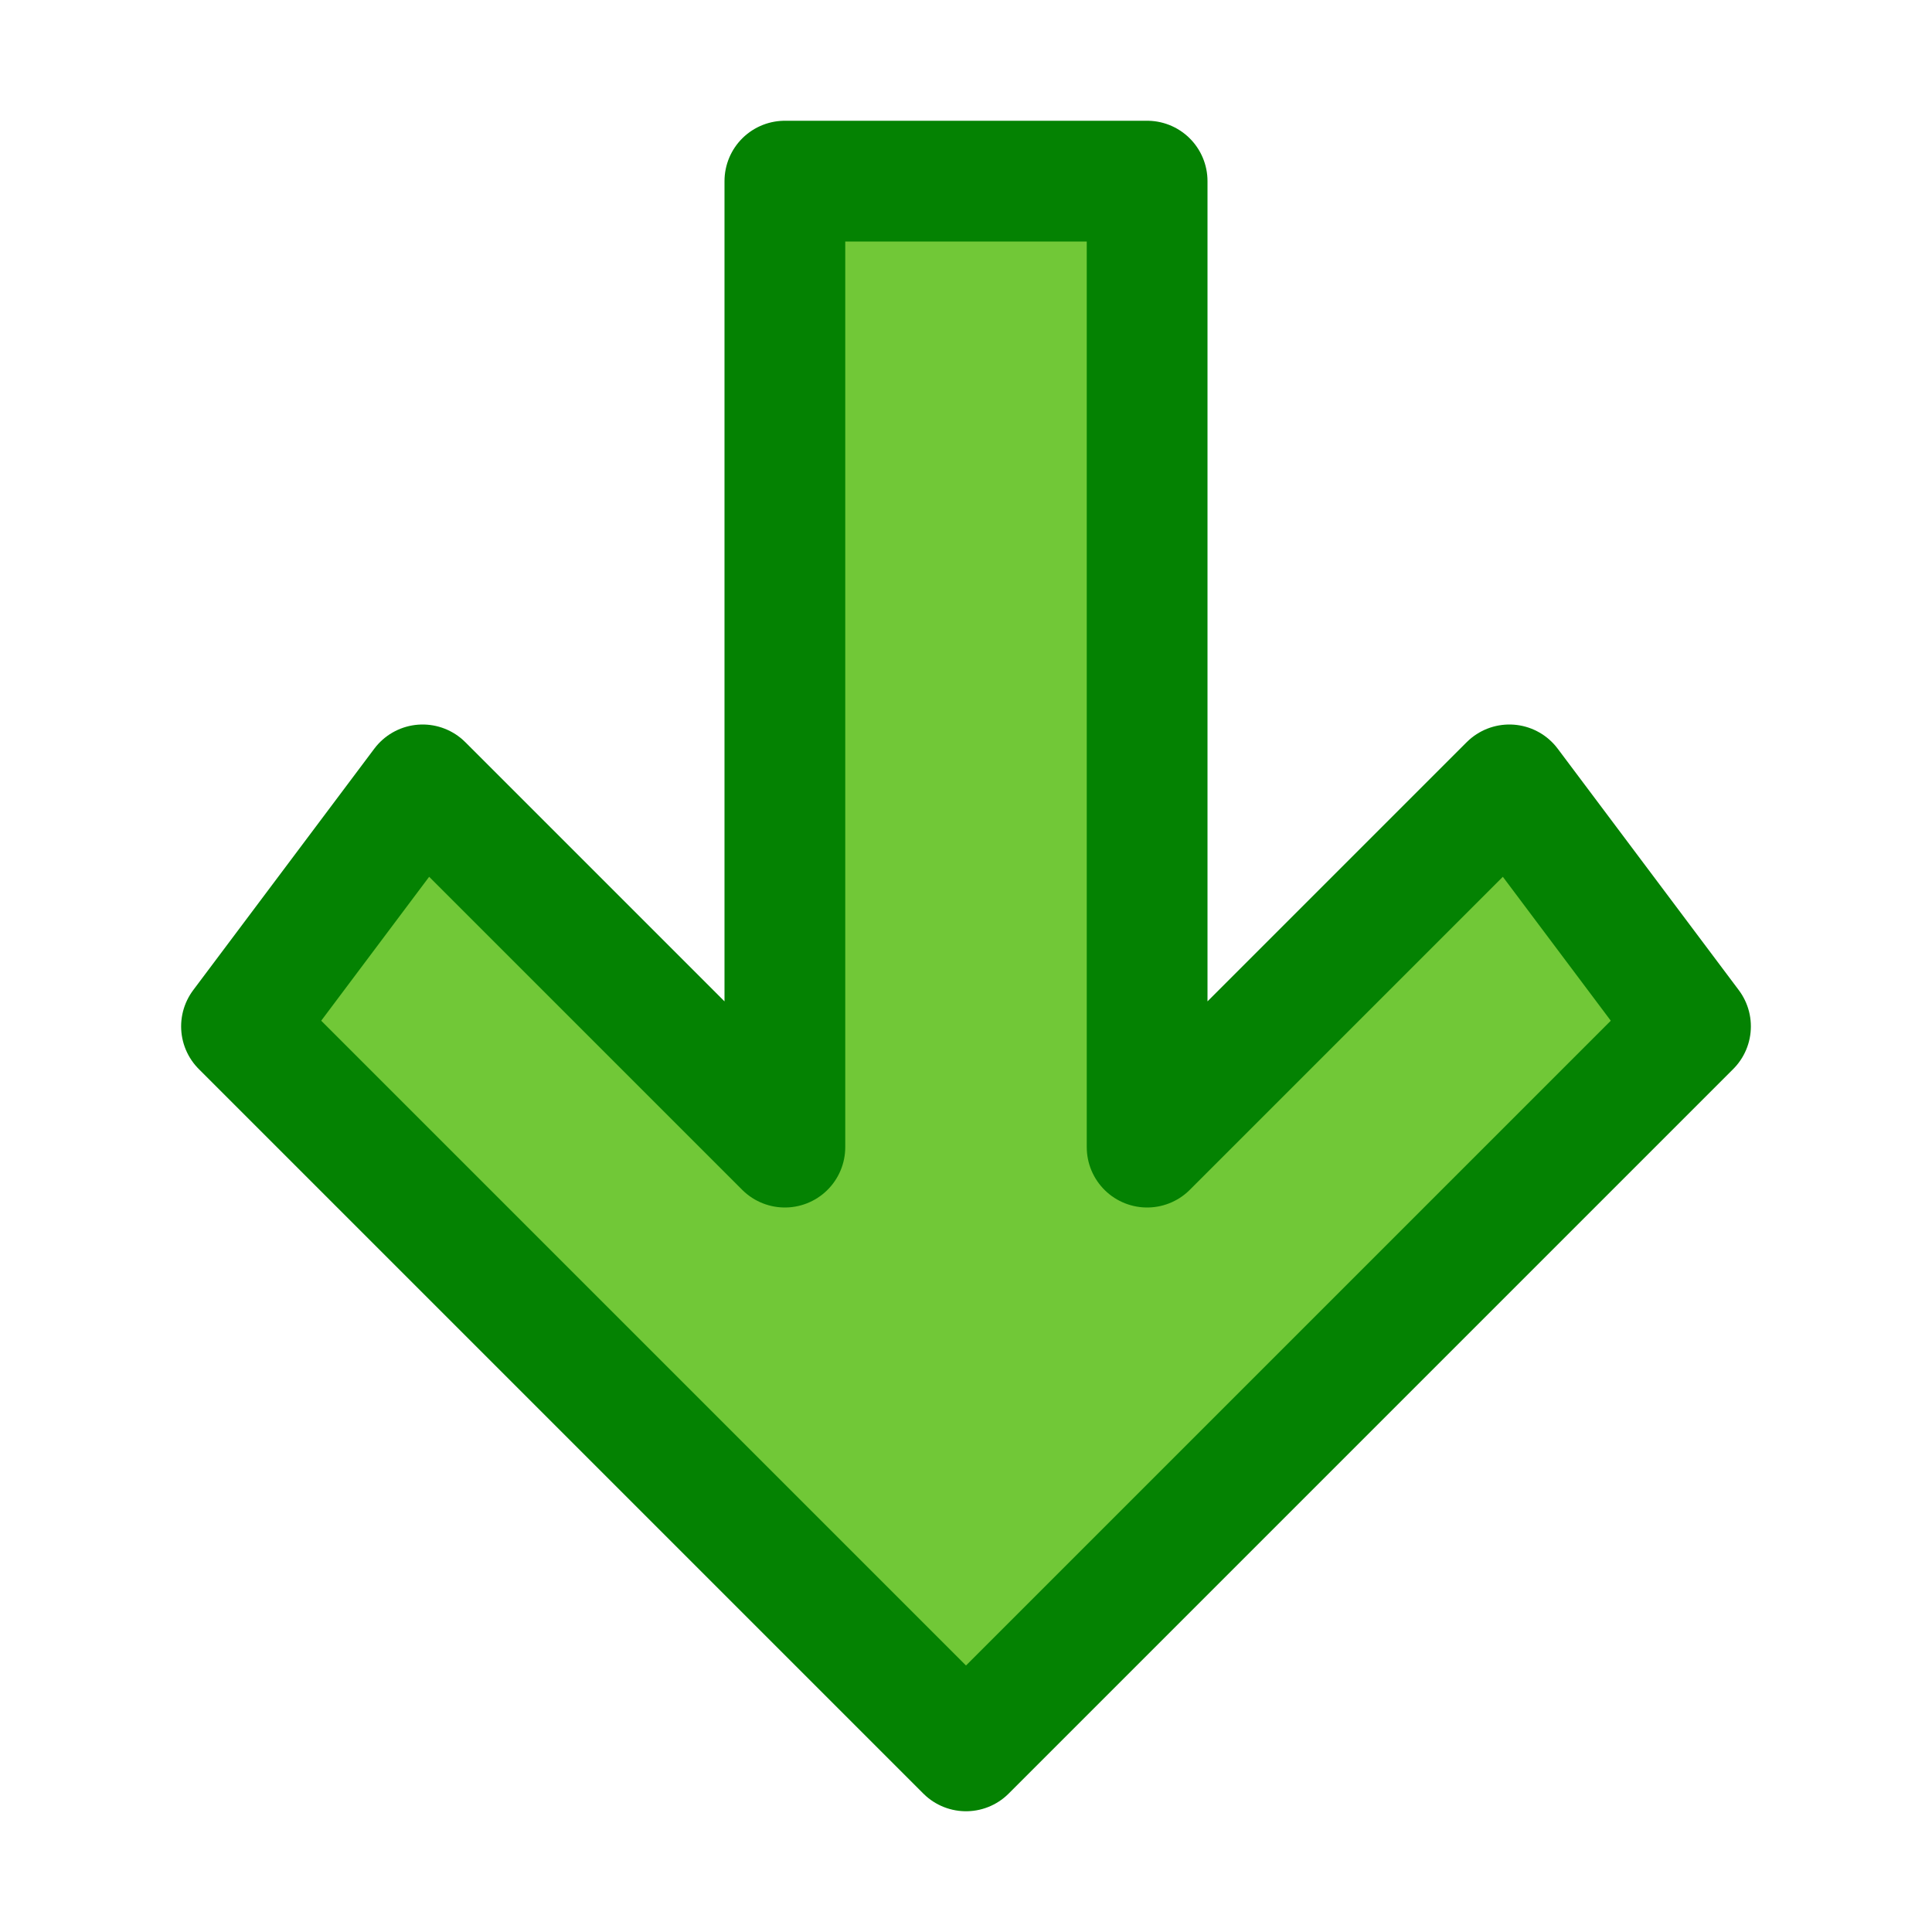
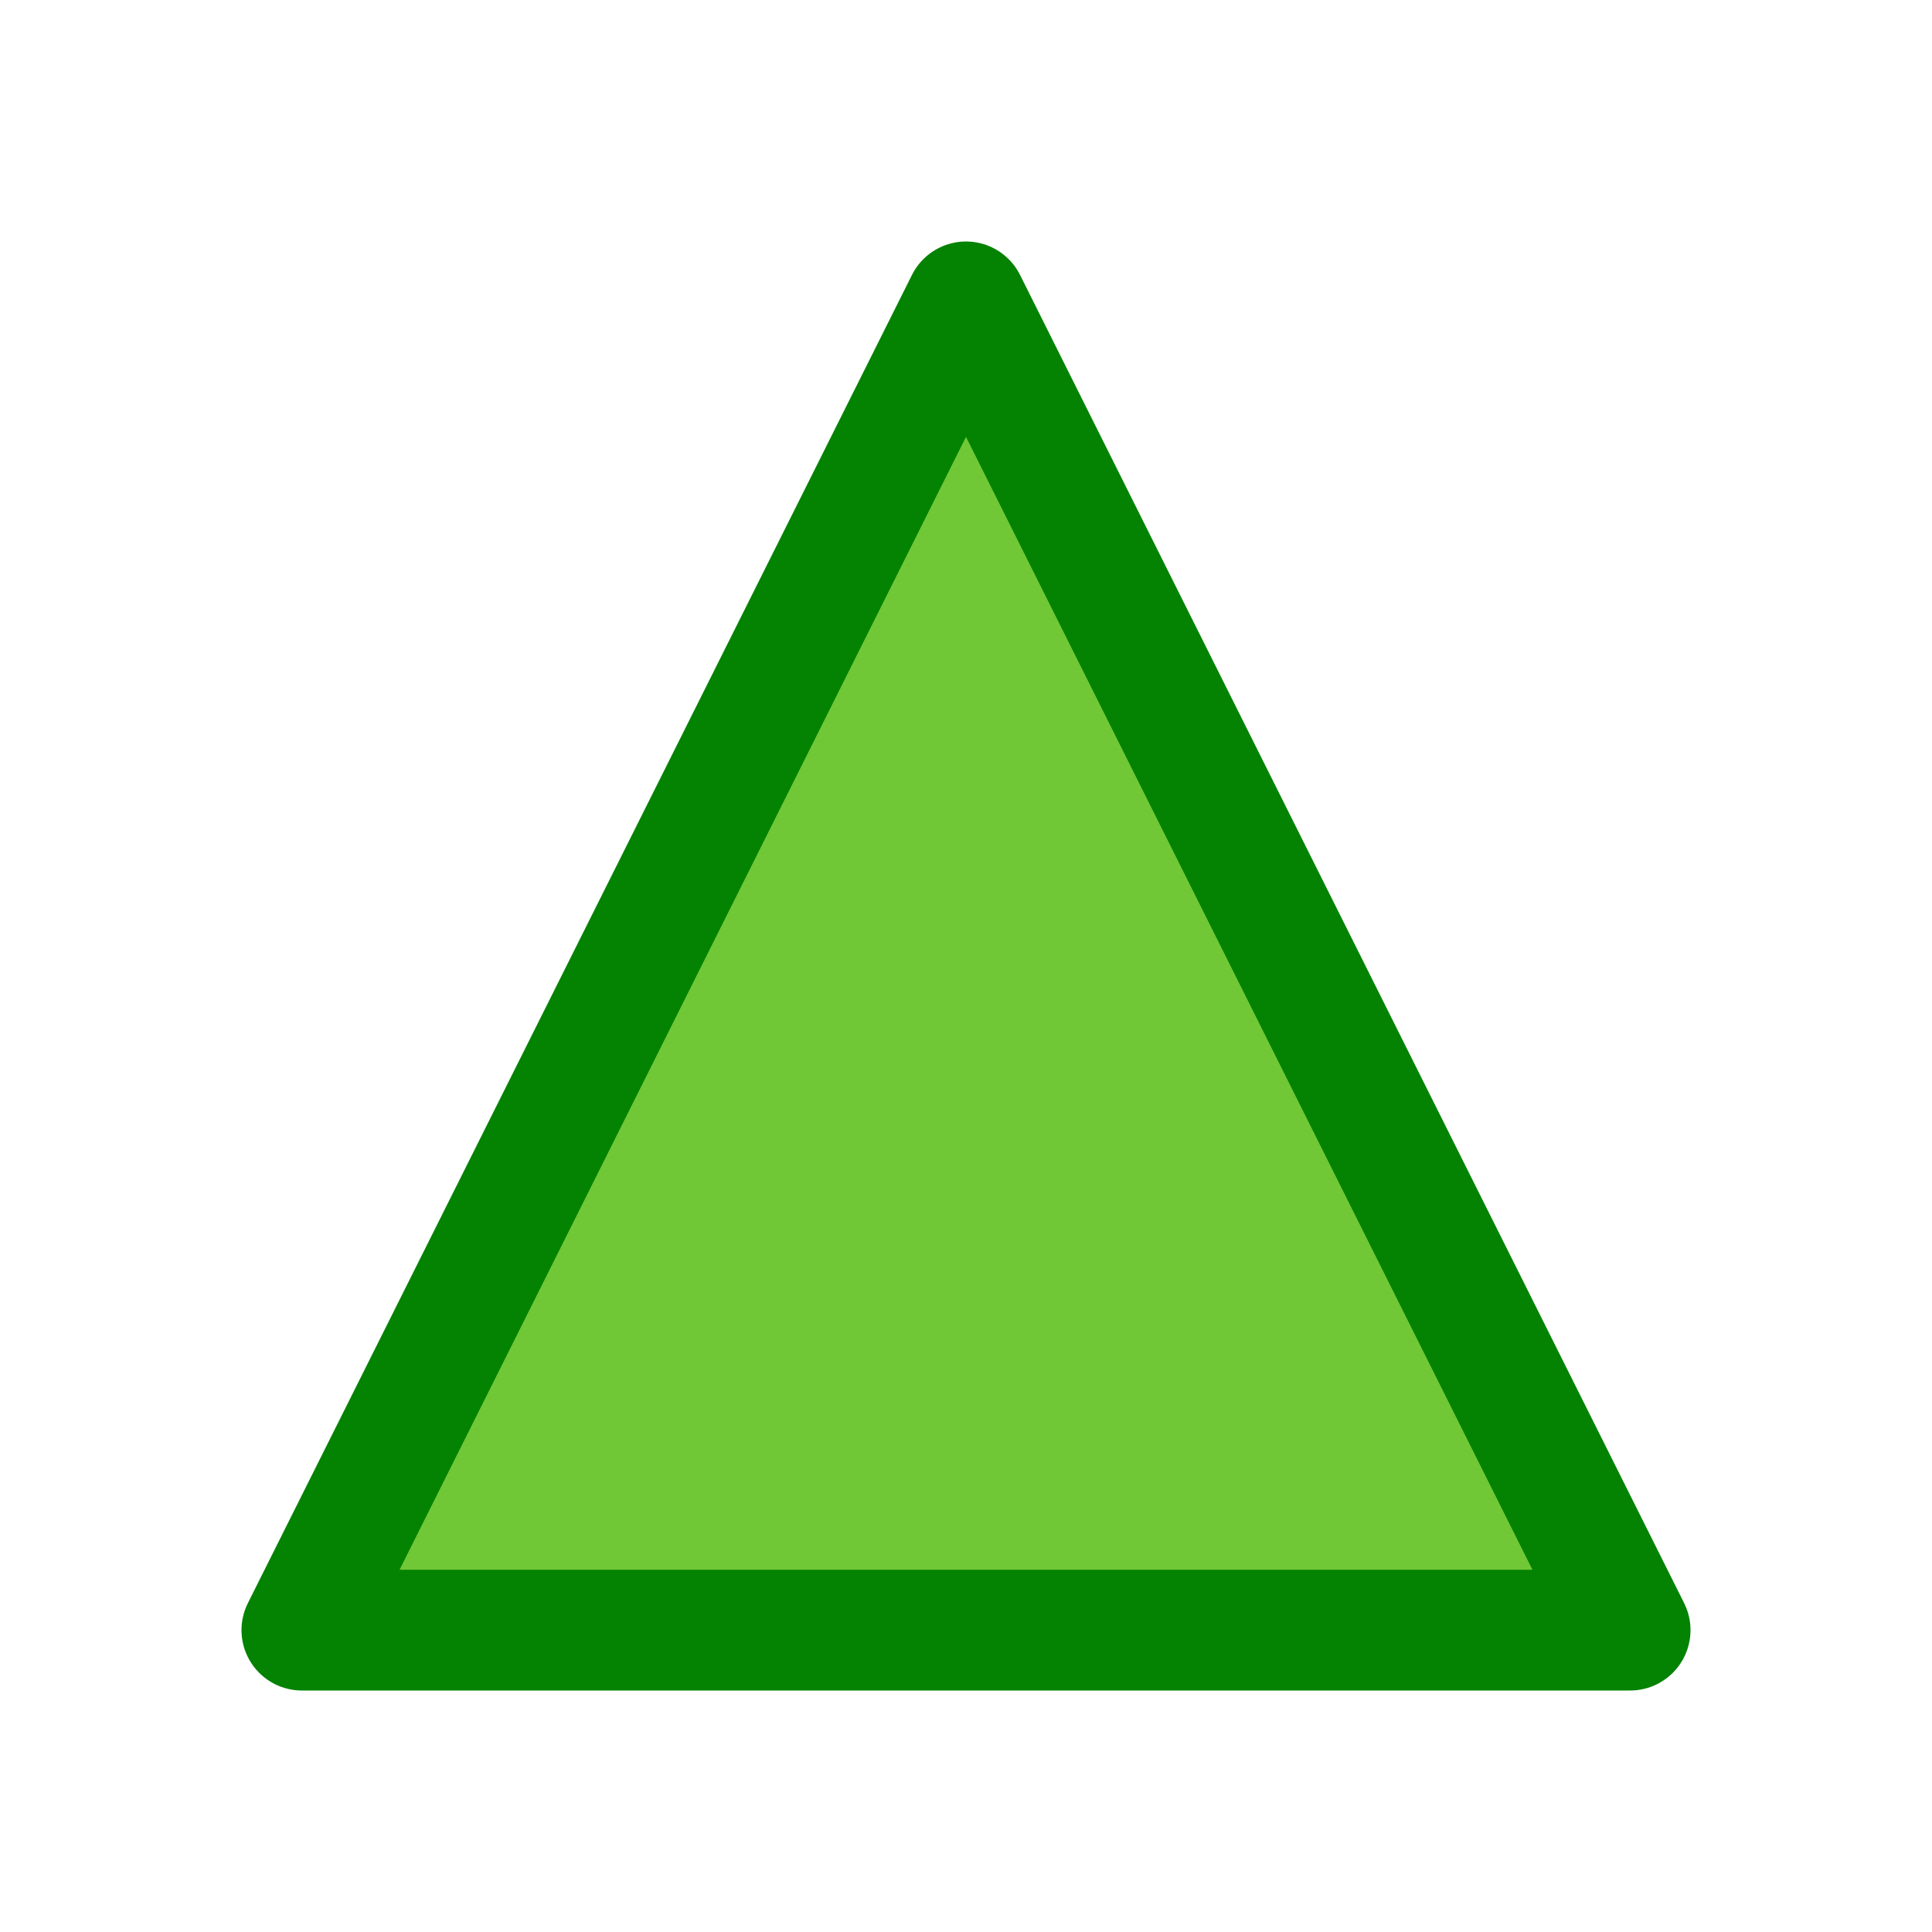
<svg xmlns="http://www.w3.org/2000/svg" width="16" height="16" id="svg2" version="1.0">
  <defs id="defs4" />
  <g id="layer1">
    <g aria-label="7" style="font-style:normal;font-weight:normal;font-size:10.667px;line-height:25px;font-family:sans-serif;letter-spacing:0px;word-spacing:0px;fill:#000000;fill-opacity:1;stroke:none;stroke-width:1px;stroke-linecap:butt;stroke-linejoin:miter;stroke-opacity:1" id="text846" transform="translate(-52.39348,-1041.068)" />
-     <path style="fill:#71c837;fill-opacity:1;fill-rule:evenodd;stroke:#048202;stroke-width:1px;stroke-linecap:round;stroke-linejoin:round;stroke-opacity:1" d="m 12.5,6.5 1.5,2 -6,6 -6,-6 1.5,-2 3,3 v -8 h 3 v 8 z" id="path830" />
+     <g id="layer1-7" transform="matrix(1,0,0,-1,-9.9999998e-8,16)">
+       <g transform="translate(-52.39348,-1041.068)" id="text846-2" style="font-style:normal;font-weight:normal;font-size:10.667px;line-height:25px;font-family:sans-serif;letter-spacing:0px;word-spacing:0px;fill:#000000;fill-opacity:1;stroke:none;stroke-width:1px;stroke-linecap:butt;stroke-linejoin:miter;stroke-opacity:1" aria-label="7" />
+       <g transform="rotate(90,8,8)" id="layer1-5">
+         <g aria-label="7" style="font-style:normal;font-weight:normal;font-size:10.667px;line-height:25px;font-family:sans-serif;letter-spacing:0px;word-spacing:0px;fill:#000000;fill-opacity:1;stroke:none;stroke-width:1px;stroke-linecap:butt;stroke-linejoin:miter;stroke-opacity:1" id="text846-5" transform="translate(-52.39348,-1041.068)" />
+         <path style="fill:#71c837;fill-opacity:1;fill-rule:evenodd;stroke:#048202;stroke-width:1px;stroke-linecap:round;stroke-linejoin:round;stroke-opacity:1" d="M 2.5,2.5 13.5,8 2.5,13.5 Z" id="path830-4" />
+       </g>
+     </g>
  </g>
</svg>
